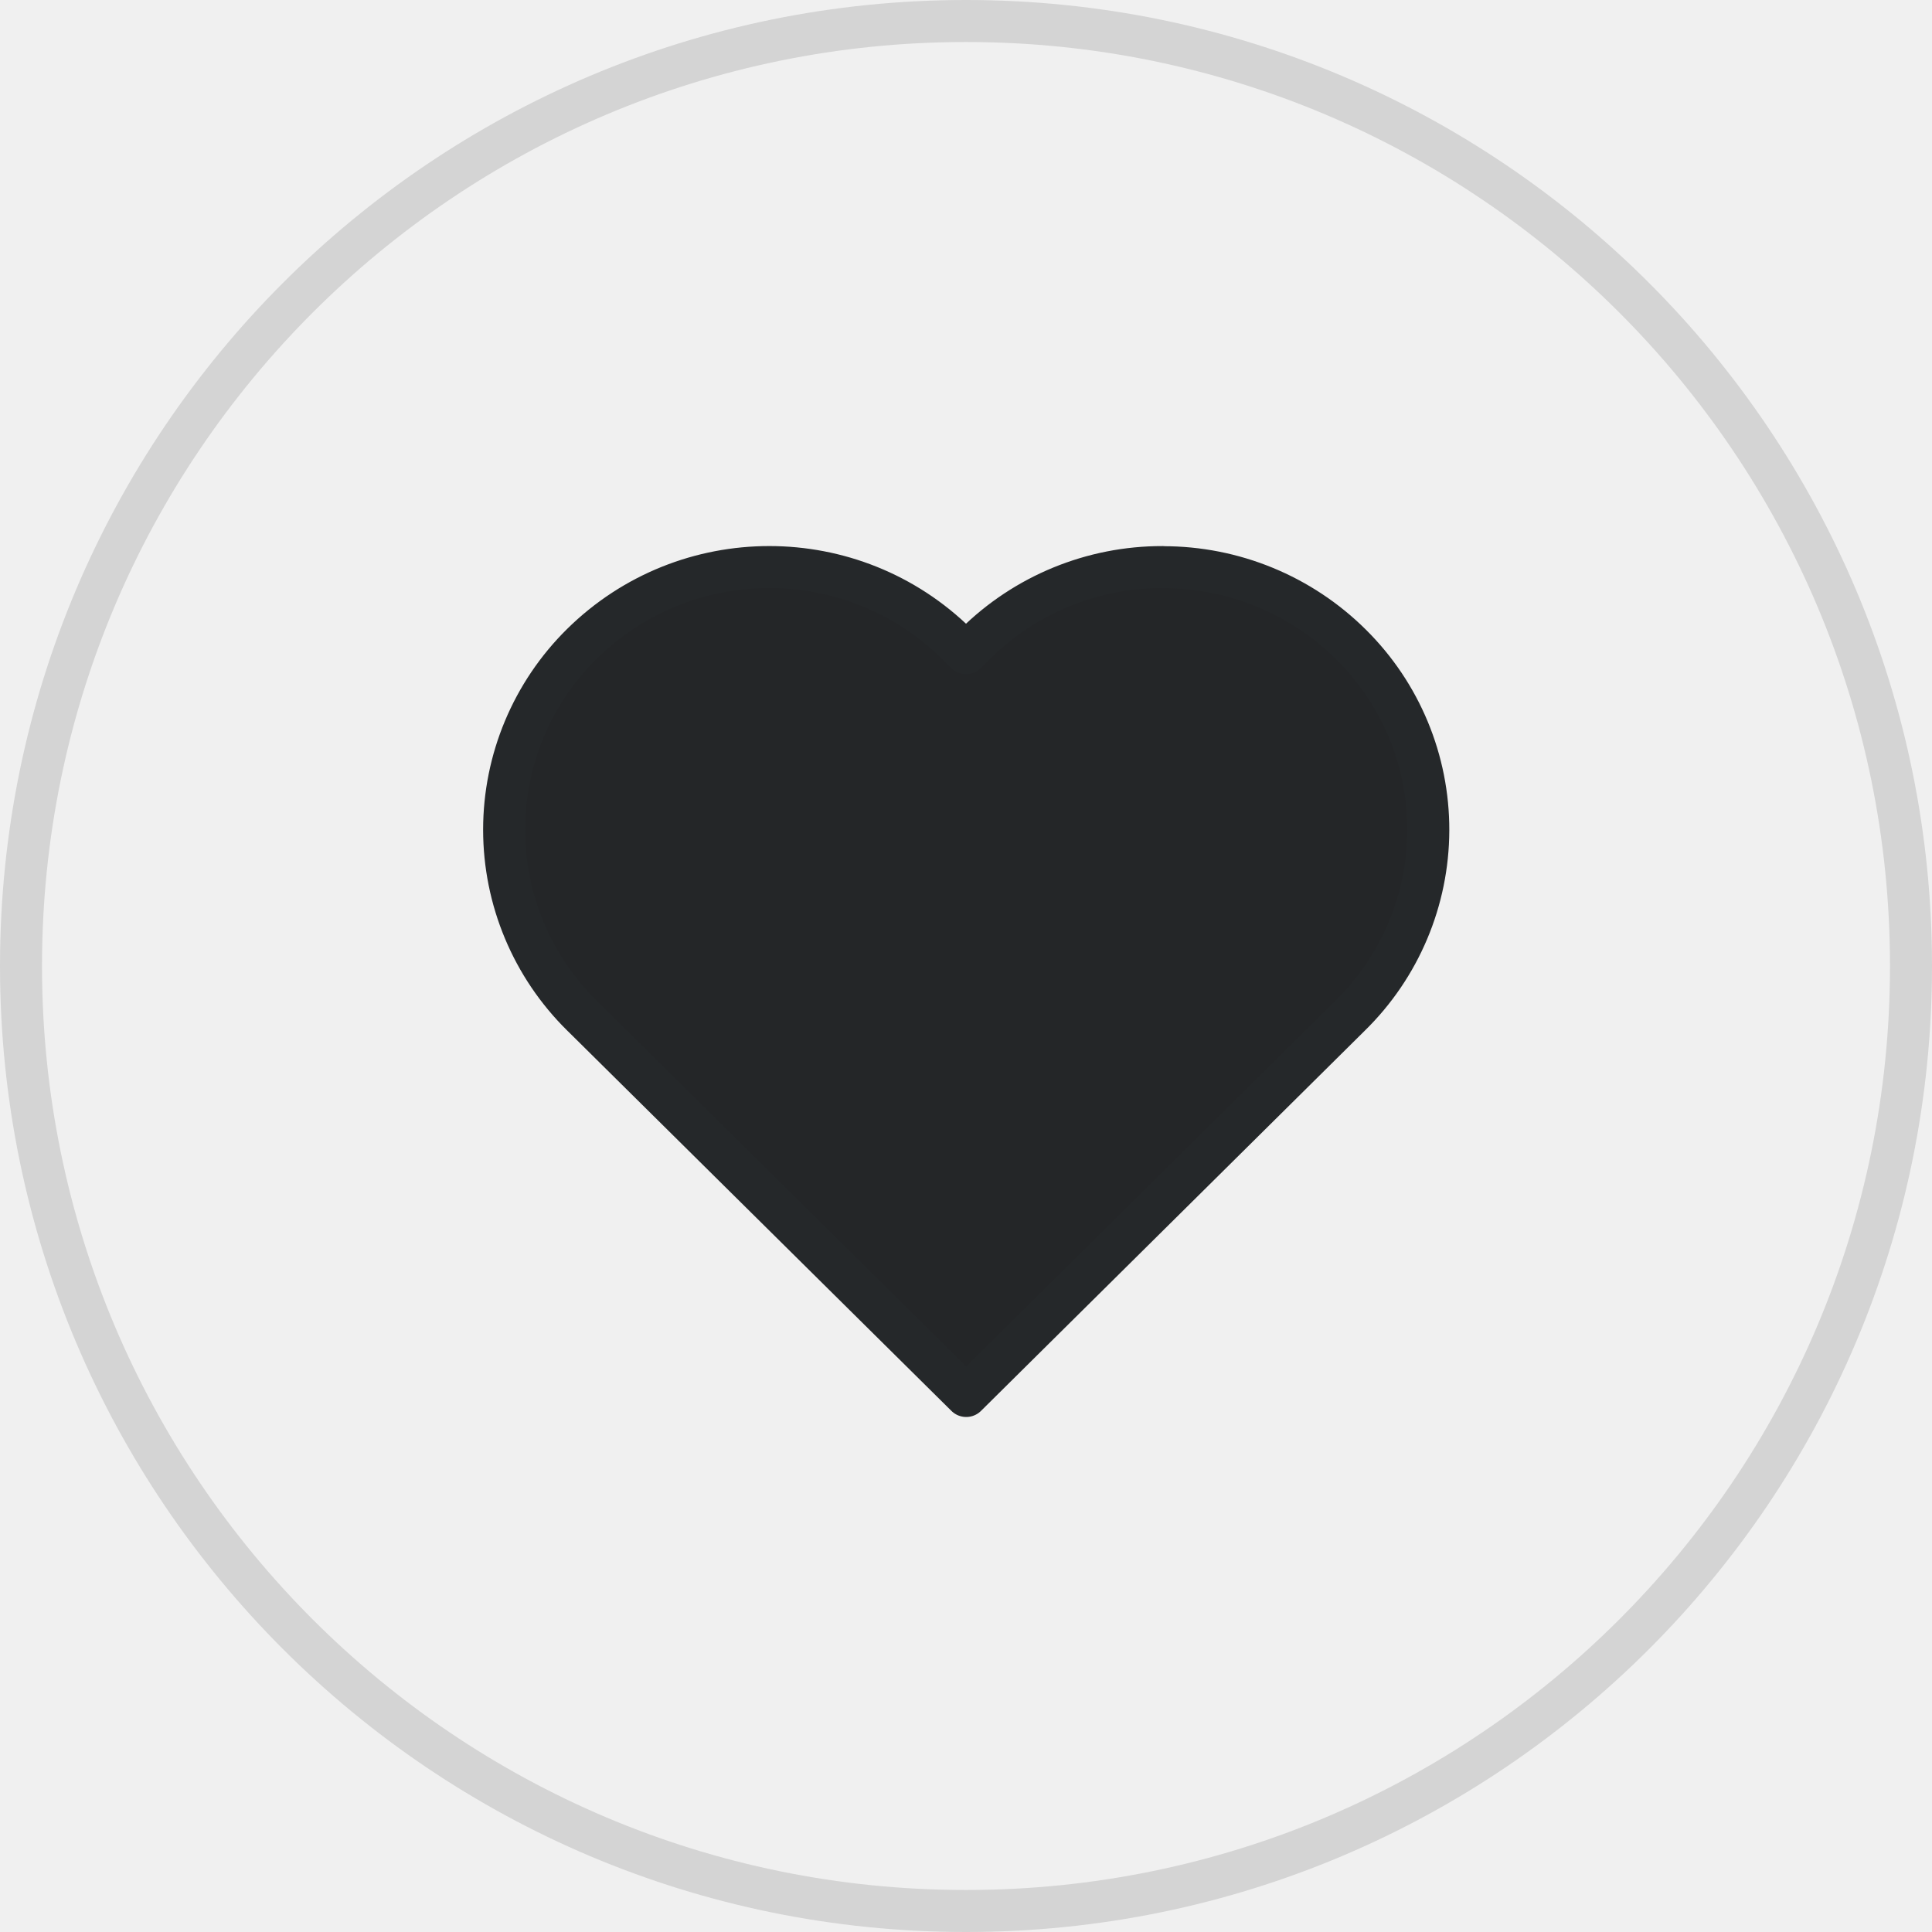
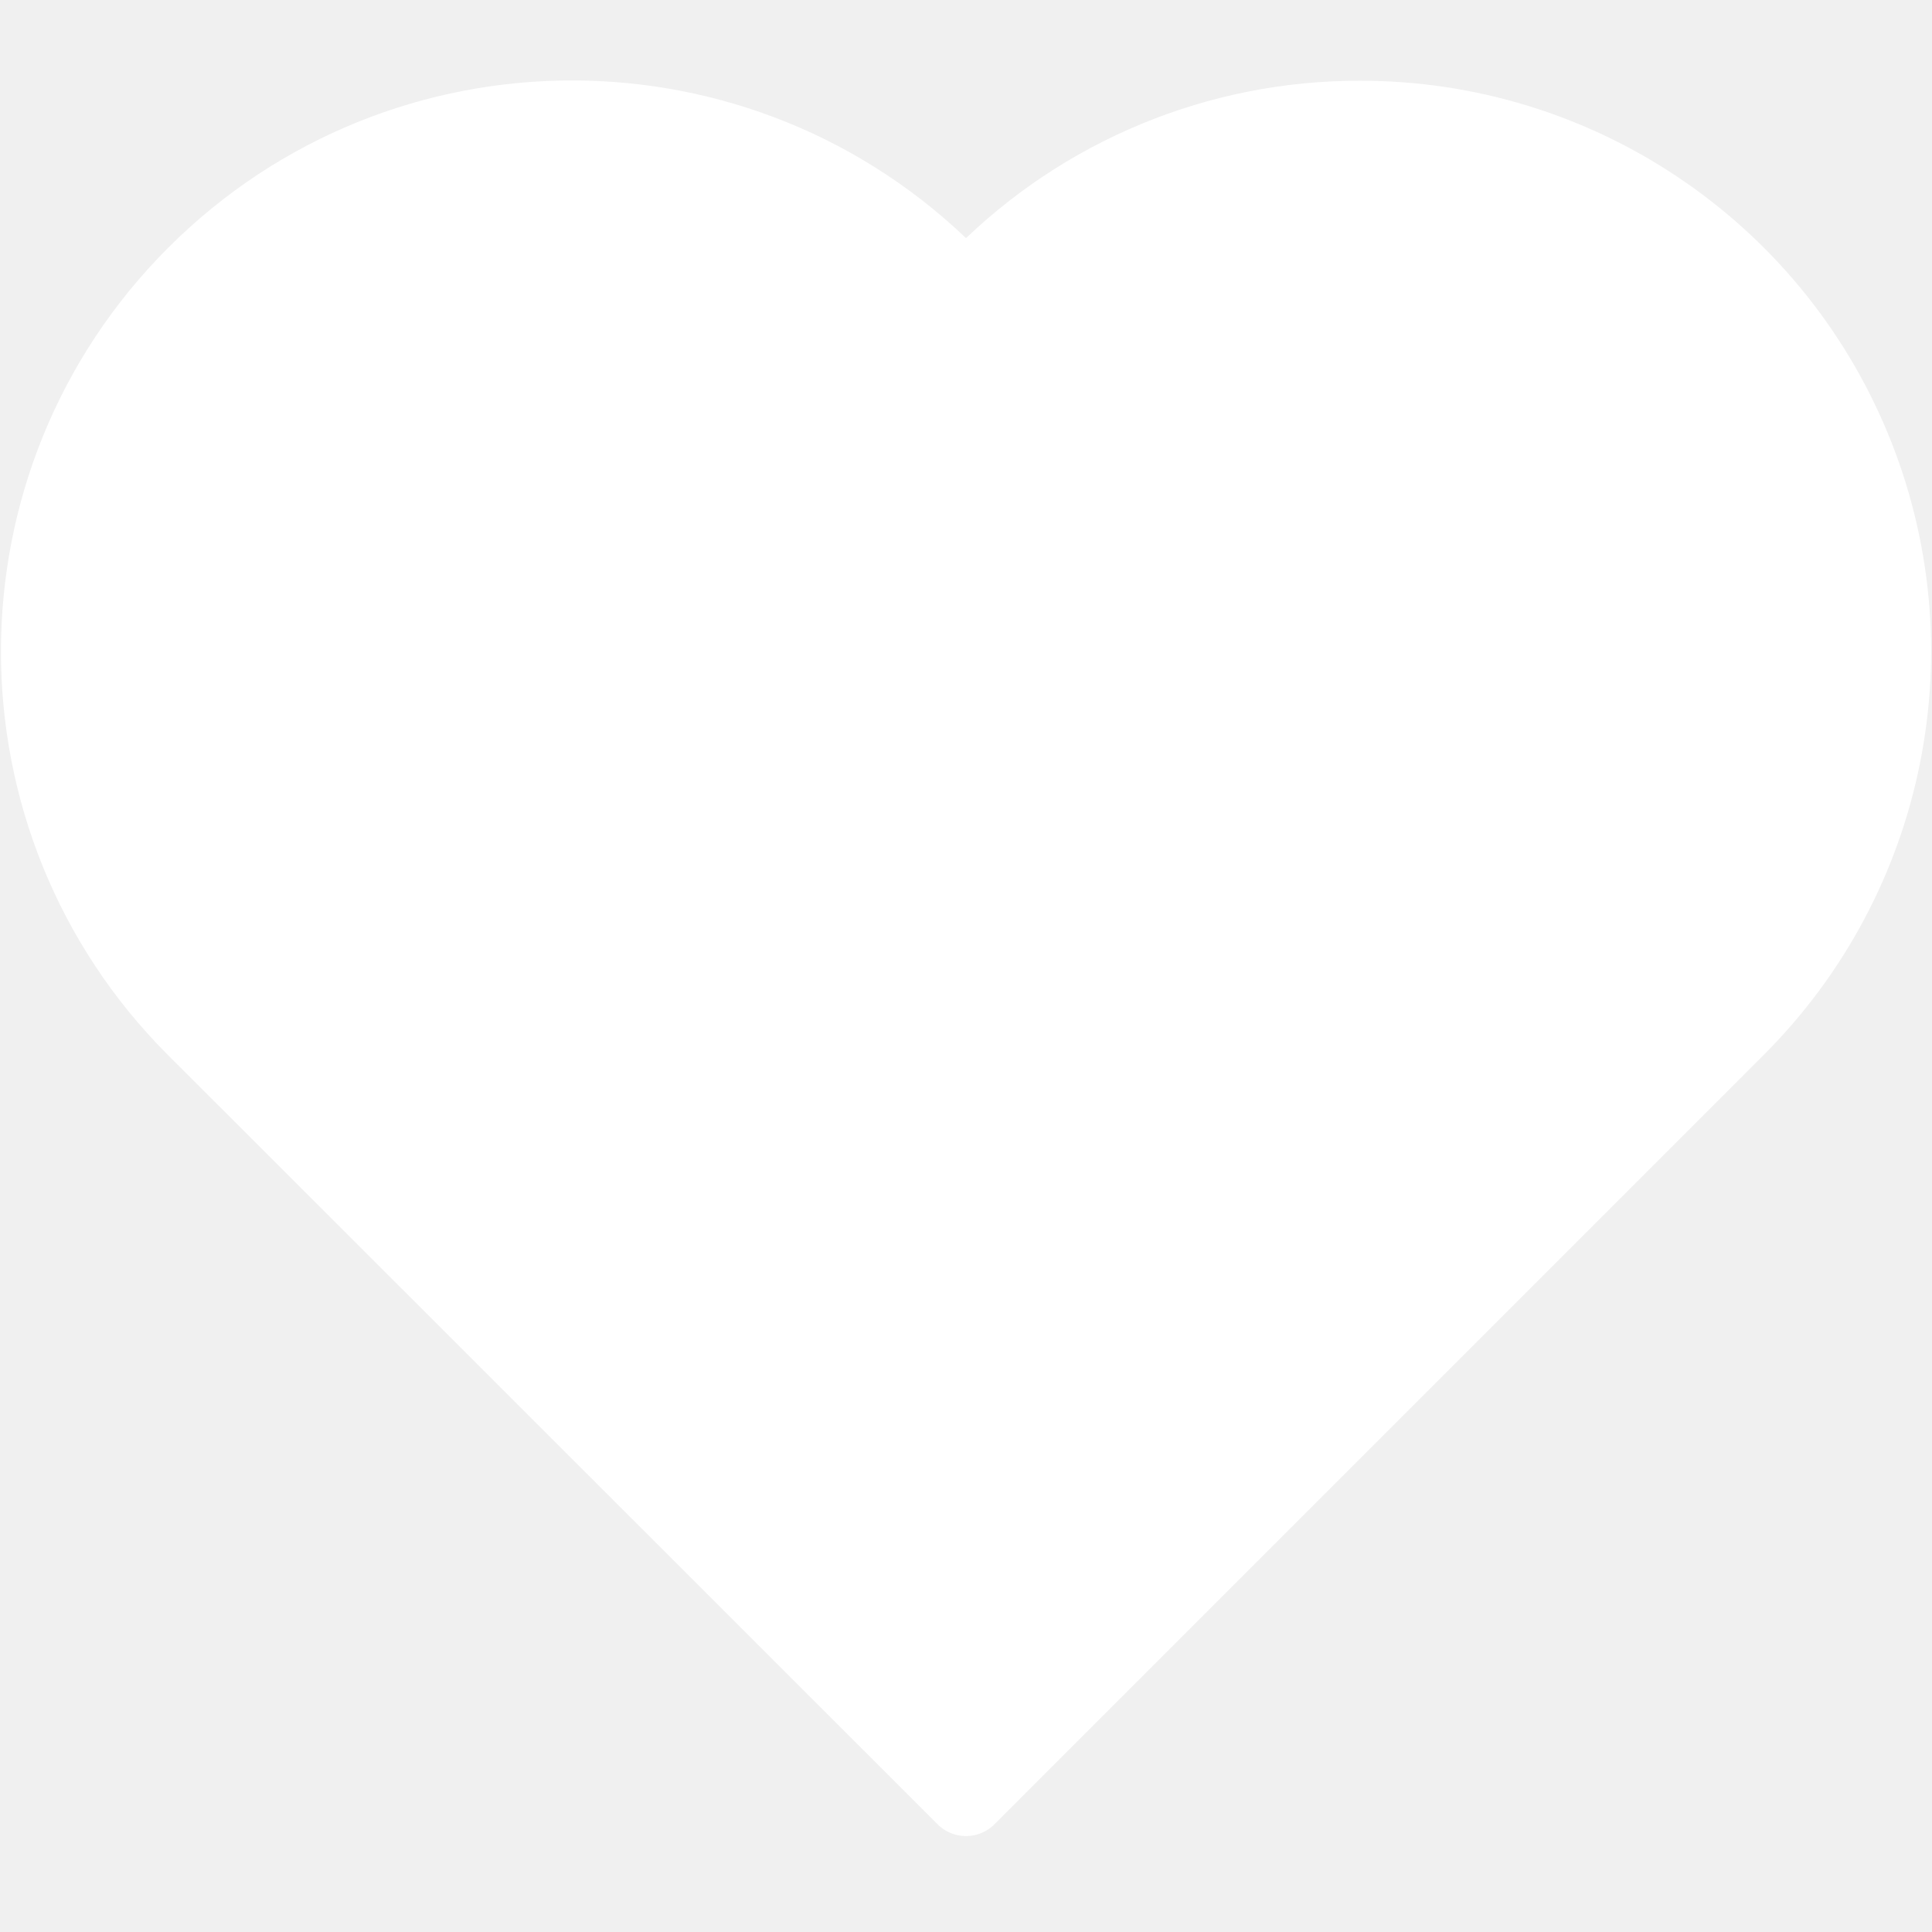
- <svg xmlns="http://www.w3.org/2000/svg" width="46" height="46" viewBox="0 0 46 46">
-   <g id="Grupo_2947" data-name="Grupo 2947" transform="translate(-1266 -421)">
-     <g id="Elipse_172" data-name="Elipse 172" transform="translate(1266 421)" fill="none" stroke="rgba(0,0,0,0.12)" stroke-width="1">
-       <circle cx="23" cy="23" r="23" stroke="none" />
-       <circle cx="23" cy="23" r="22.5" fill="none" />
-     </g>
-     <g id="Grupo_2946" data-name="Grupo 2946" transform="translate(6330 5585)">
-       <rect id="Retângulo_1850" data-name="Retângulo 1850" width="22" height="22" transform="translate(-5052 -5152)" fill="none" />
-       <path id="Caminho_3589" data-name="Caminho 3589" d="M877.414,836.519a6.318,6.318,0,0,0-4.463,1.831l-.22.218-.219-.218a6.357,6.357,0,0,0-8.929,0,6.212,6.212,0,0,0,0,8.844h0l.22.217,8.933,8.844,8.92-8.837.22-.218a6.2,6.2,0,0,0,.025-8.835,6.337,6.337,0,0,0-4.482-1.843Z" transform="translate(-5913.731 -5987.017)" fill="#242628" stroke="#25282a" stroke-linejoin="round" stroke-width="1" />
-     </g>
-   </g>
+ <svg xmlns="http://www.w3.org/2000/svg" id="Grupo_2861" data-name="Grupo 2861" width="24" height="24" viewBox="0 0 24 24">
+   <rect id="Retângulo_1850" data-name="Retângulo 1850" width="24" height="24" fill="#fcbebe" opacity="0.004" />
+   <path id="Caminho_3589" data-name="Caminho 3589" d="M878.11,836.52a6.566,6.566,0,0,0-4.661,1.93l-.23.23-.229-.23a6.594,6.594,0,0,0-9.33,9.321h0l.23.229,9.329,9.325,9.316-9.317.23-.23a6.587,6.587,0,0,0-4.655-11.258Z" transform="translate(-861.219 -835.017)" fill="#fff" stroke="#fff" stroke-linejoin="round" stroke-width="1" />
</svg>
